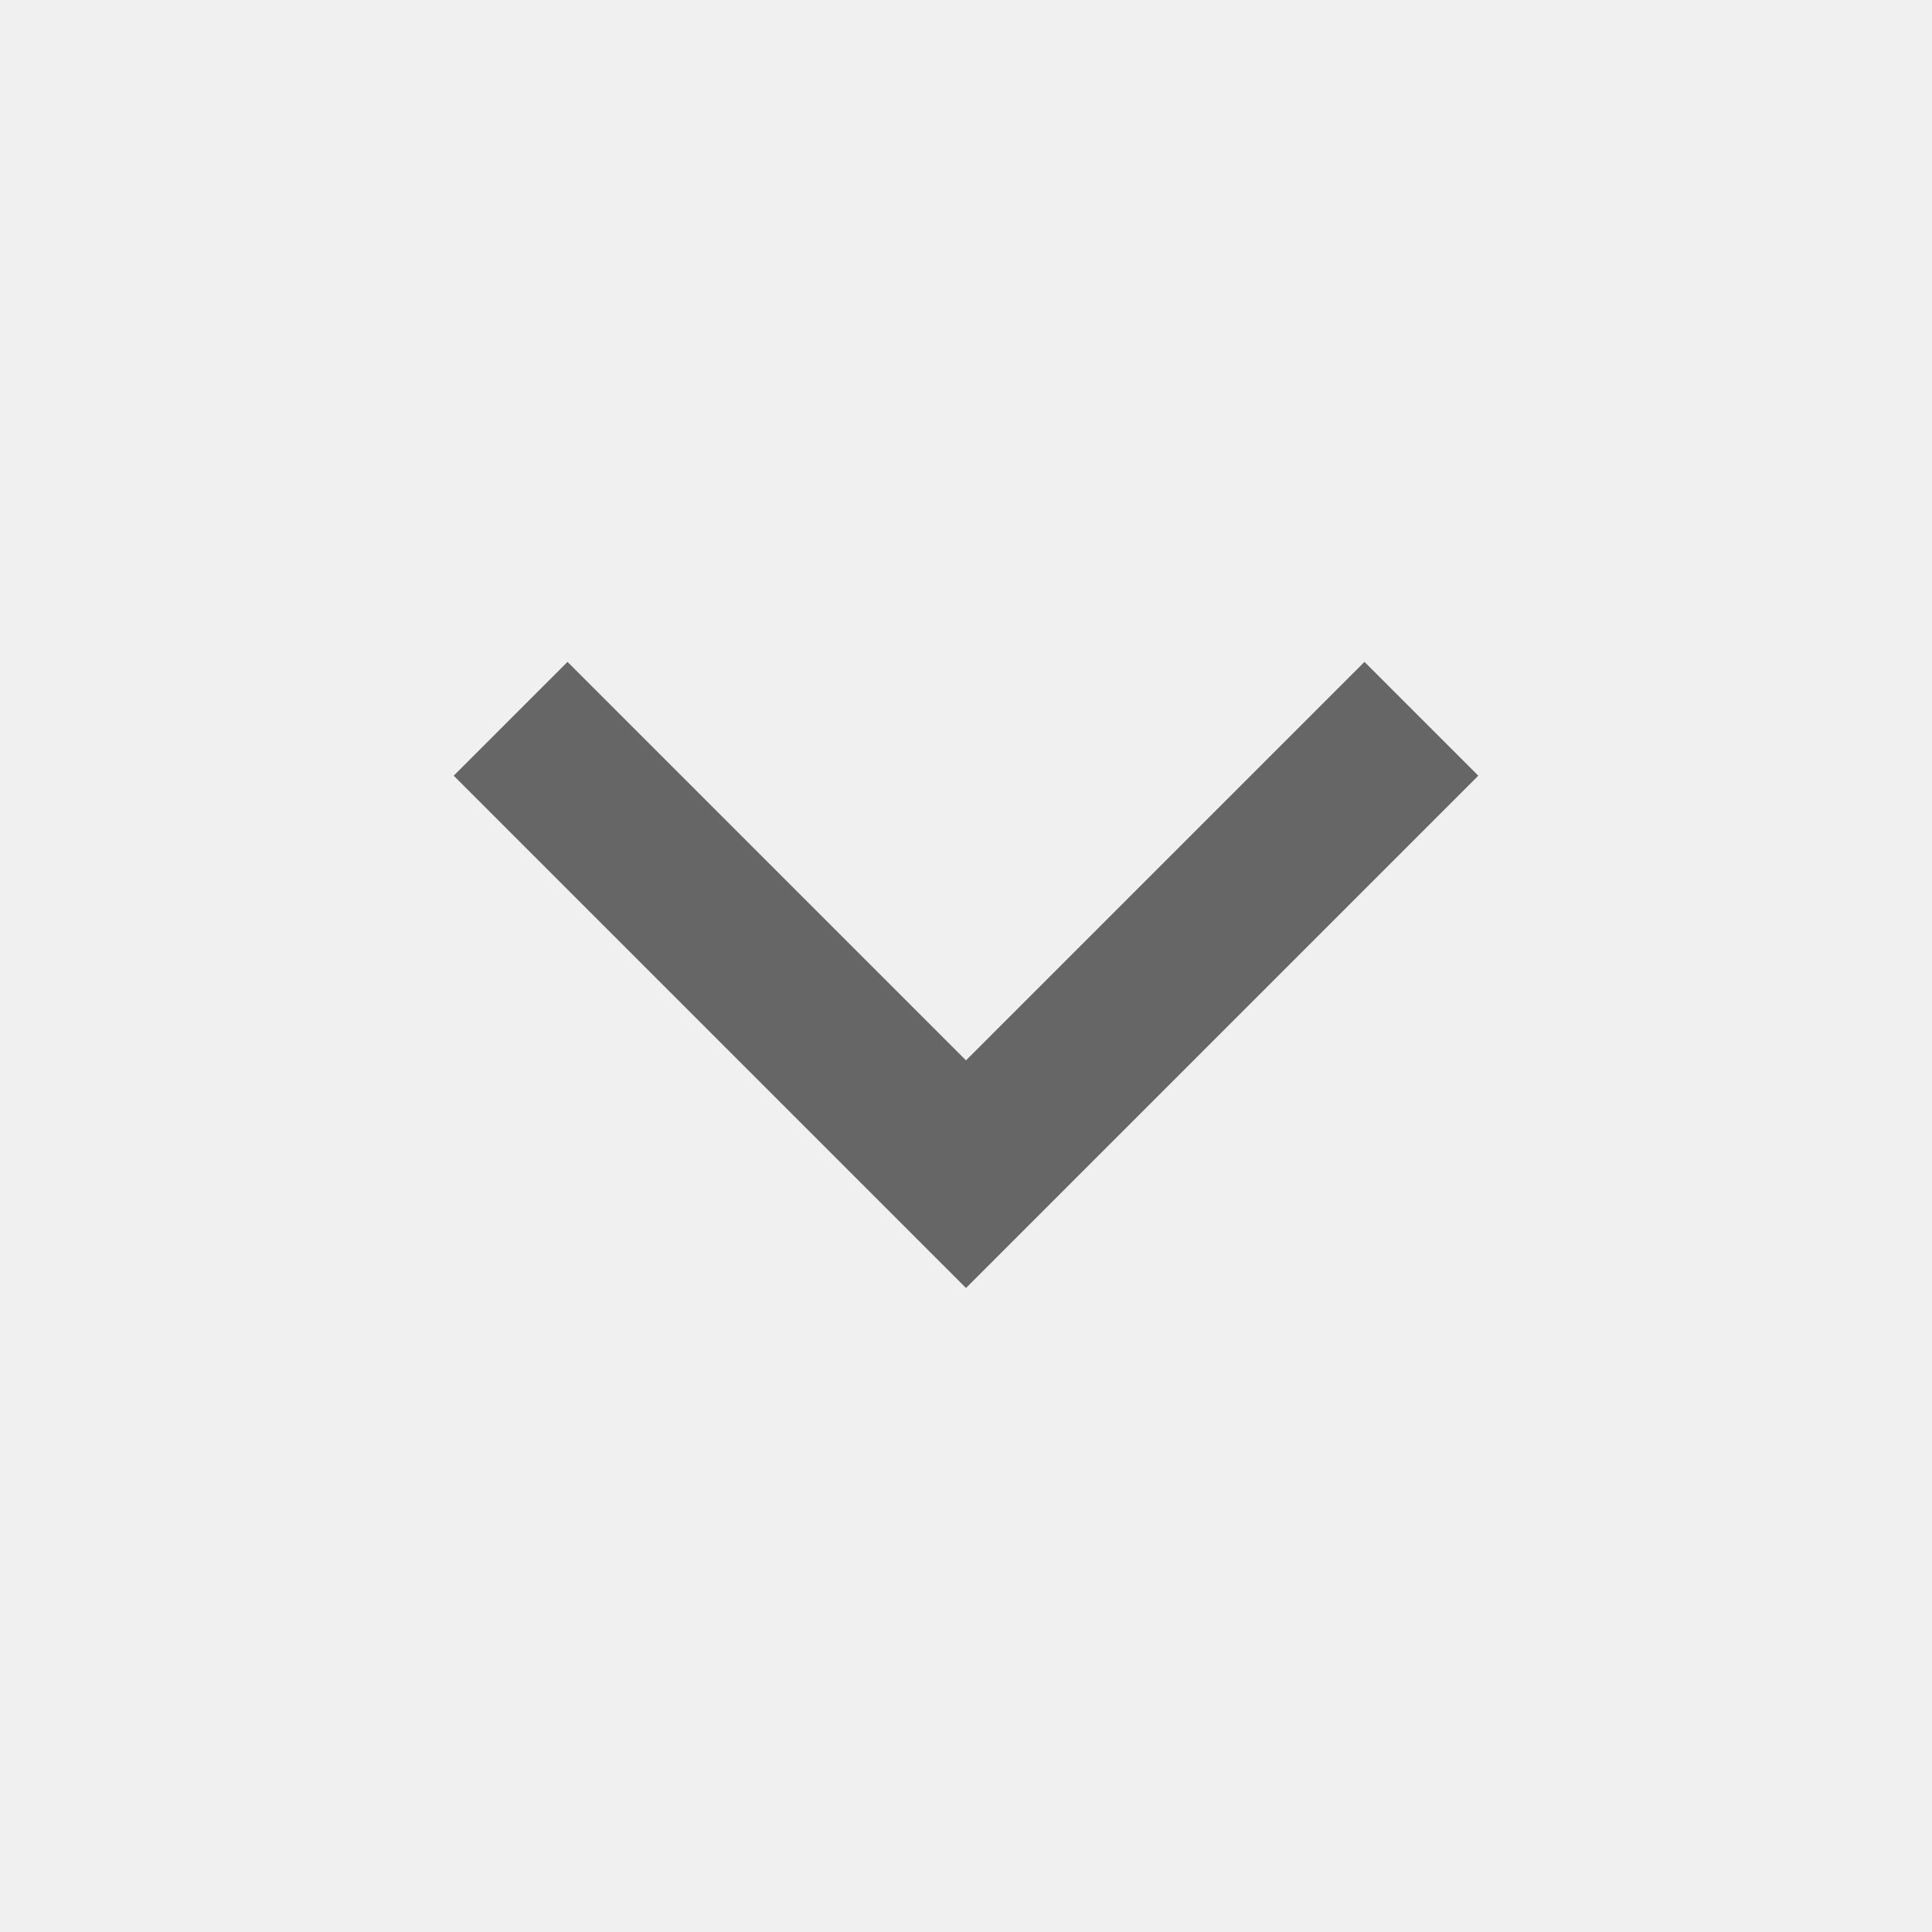
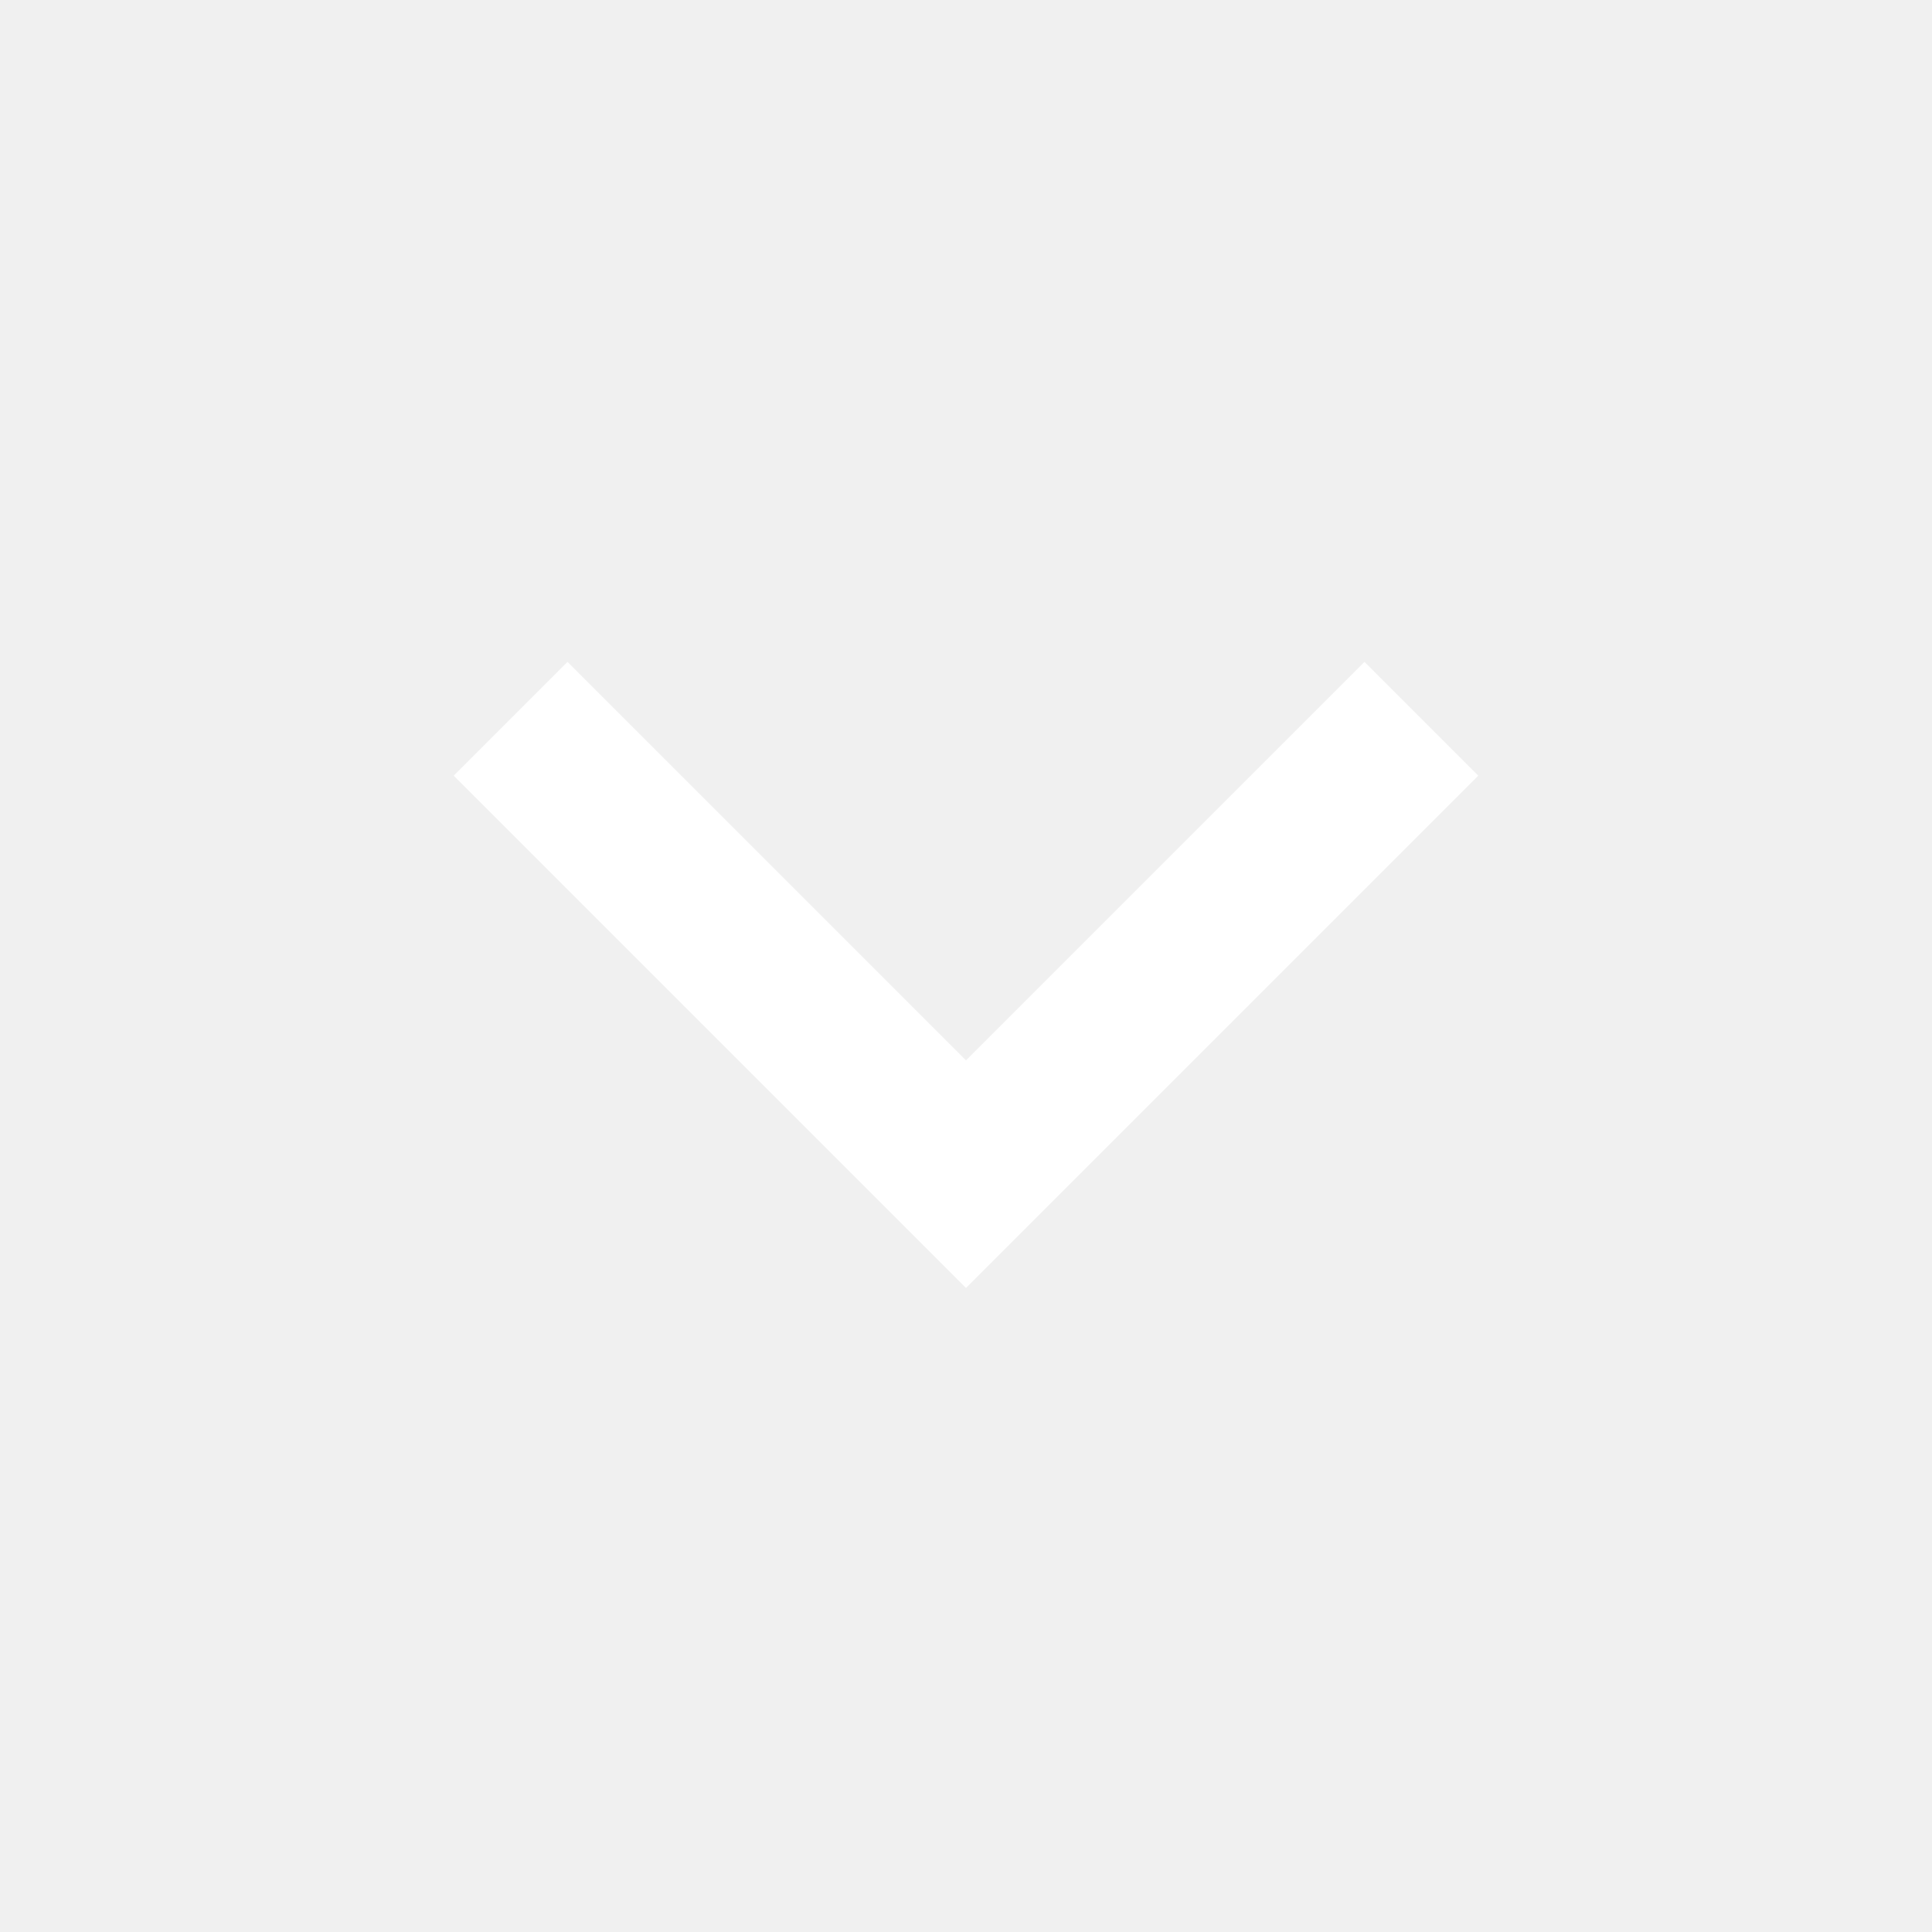
<svg xmlns="http://www.w3.org/2000/svg" width="24" height="24" viewBox="0 0 24 24" fill="none">
  <g clip-path="url(#clip0_14_12826)">
-     <path d="M12 13.172L16.95 8.222L18.364 9.636L12 16L5.636 9.636L7.05 8.222L12 13.172Z" fill="#666666" />
+     <path d="M12 13.172L16.95 8.222L18.364 9.636L12 16L5.636 9.636L7.05 8.222L12 13.172Z" fill="white" />
  </g>
  <defs>
    <clipPath id="clip0_14_12826">
      <rect width="24" height="24" fill="white" />
    </clipPath>
  </defs>
</svg>
